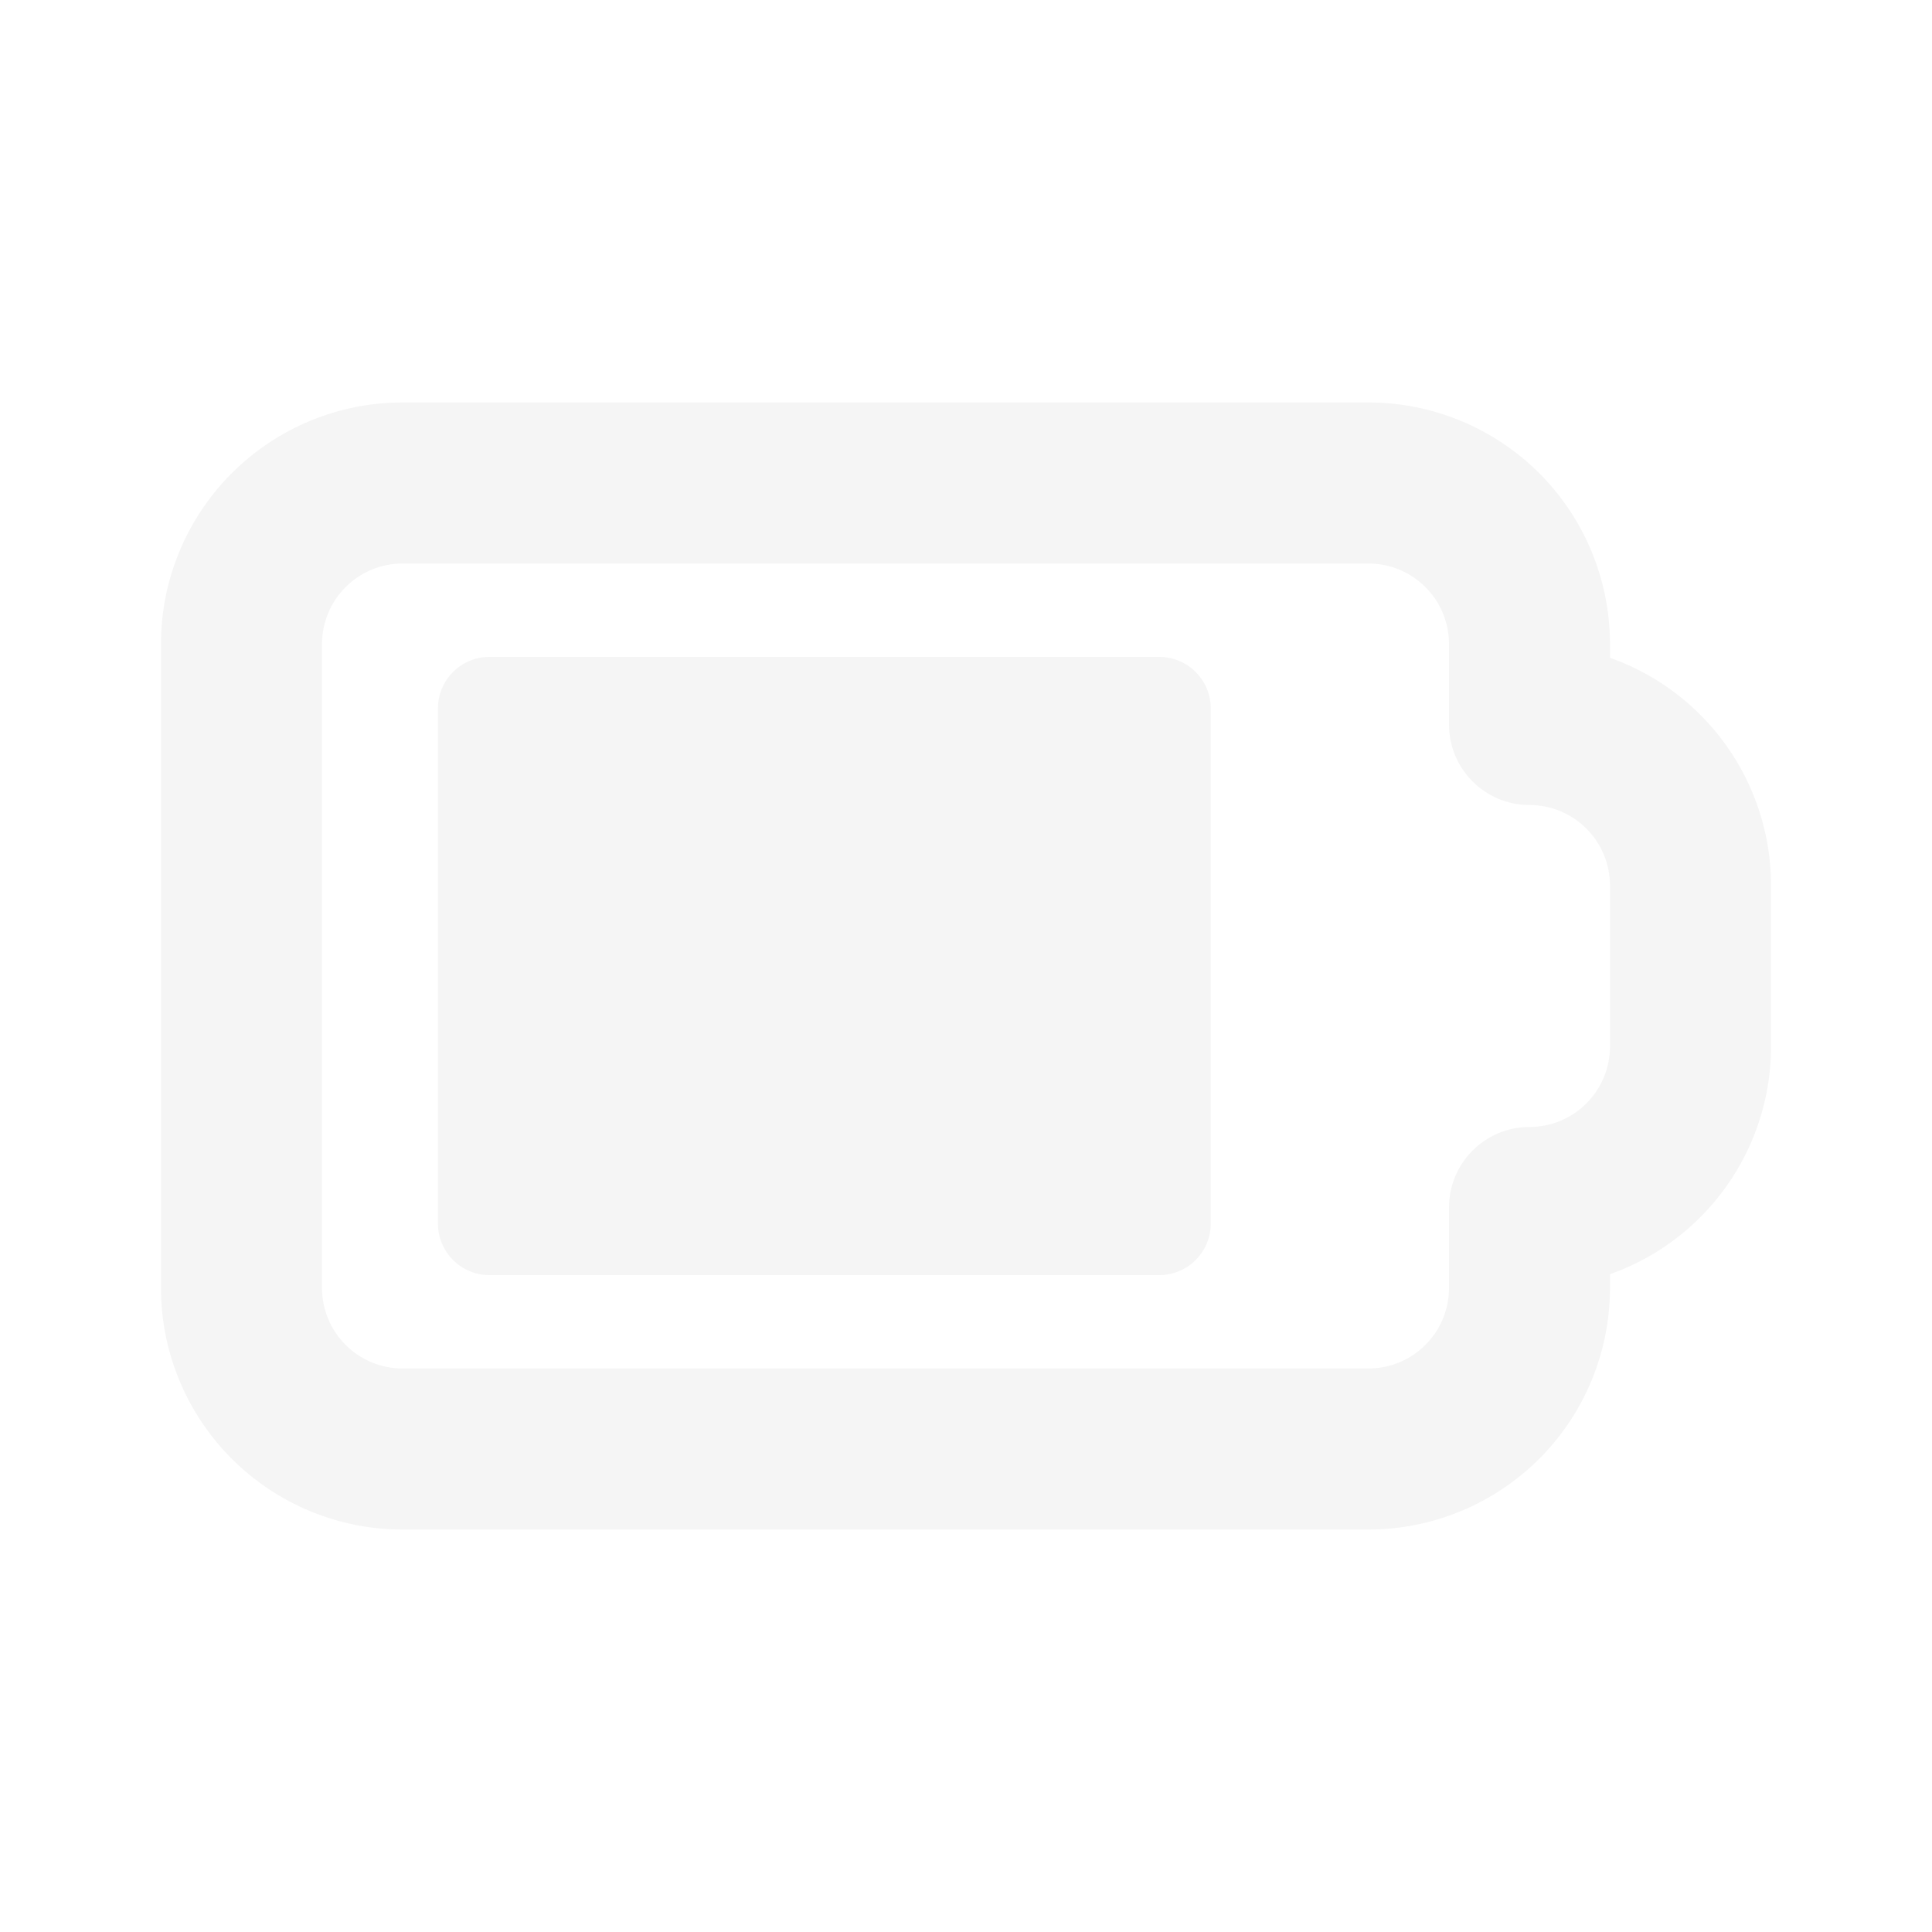
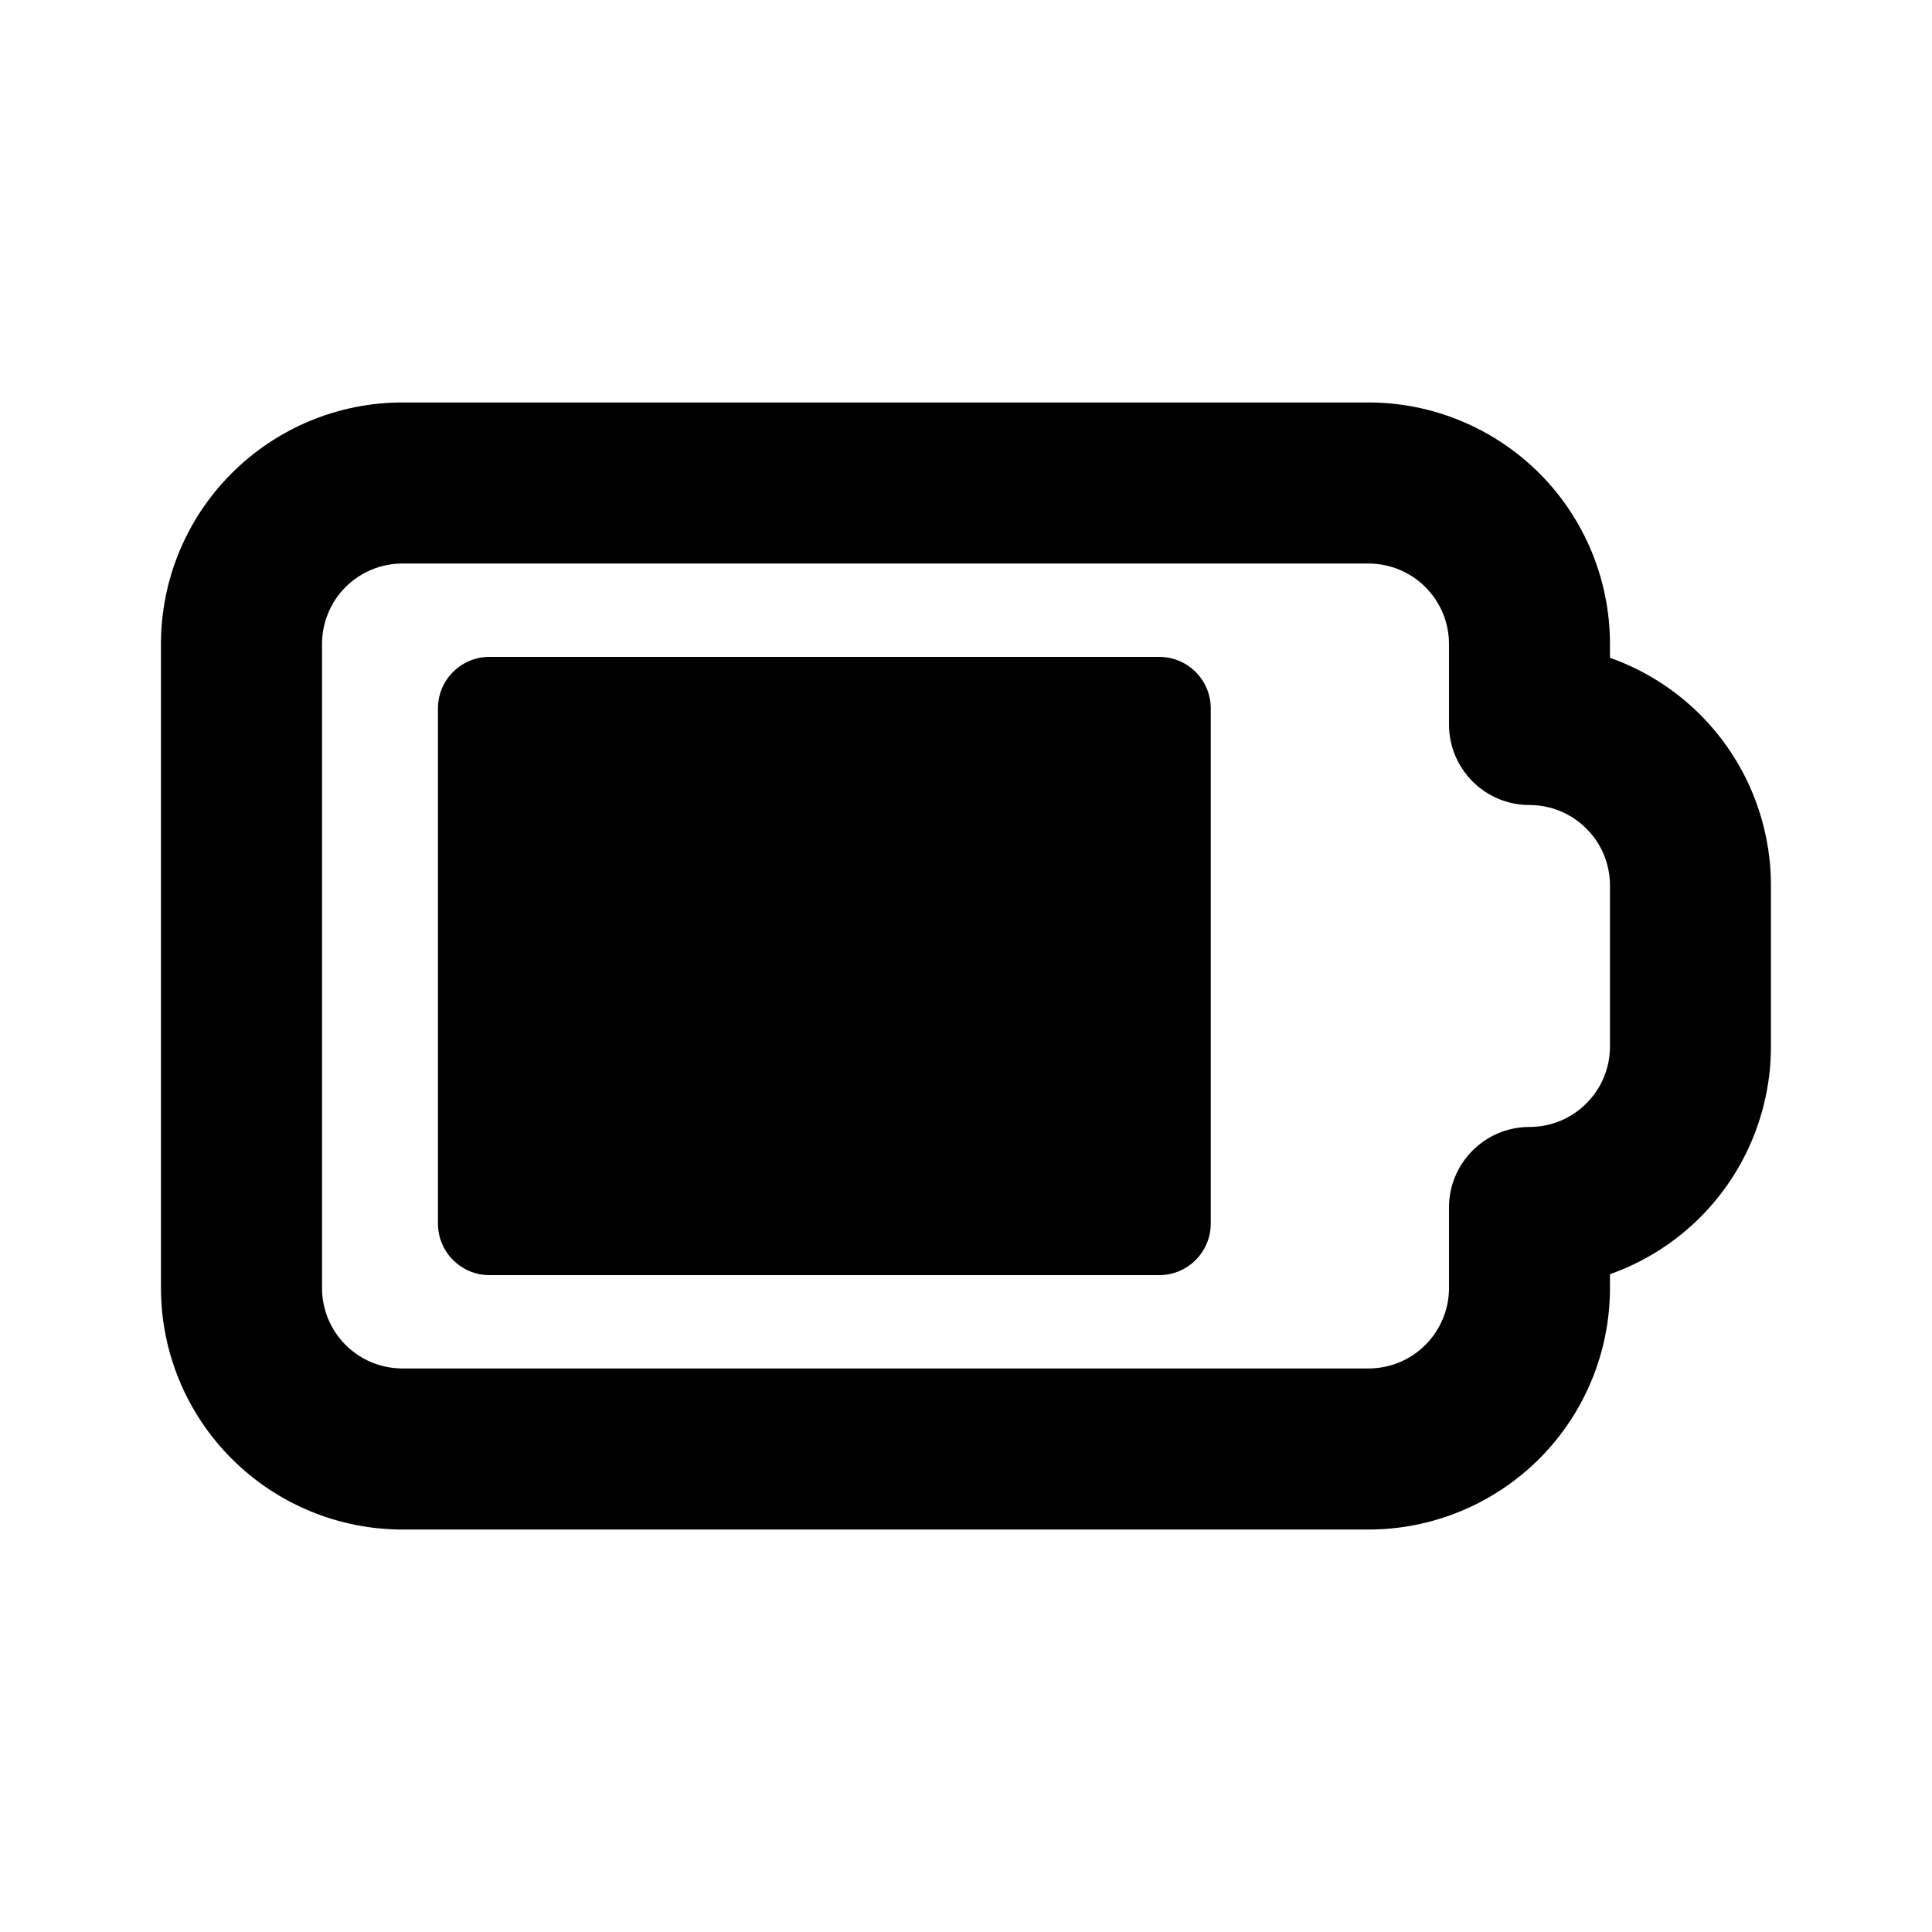
<svg xmlns="http://www.w3.org/2000/svg" width="19" height="19" viewBox="0 0 19 19" fill="none">
-   <path fill-rule="evenodd" clip-rule="evenodd" d="M2.279 4.654C2.724 4.209 3.328 3.958 3.958 3.958H13.458C14.088 3.958 14.692 4.209 15.138 4.654C15.583 5.099 15.833 5.703 15.833 6.333V6.469C16.164 6.586 16.468 6.776 16.721 7.029C17.166 7.474 17.417 8.078 17.417 8.708V10.292C17.417 10.921 17.166 11.526 16.721 11.971C16.468 12.224 16.164 12.414 15.833 12.531V12.667C15.833 13.296 15.583 13.901 15.138 14.346C14.692 14.791 14.088 15.042 13.458 15.042H3.958C3.328 15.042 2.724 14.791 2.279 14.346C1.834 13.901 1.583 13.296 1.583 12.667V6.333C1.583 5.703 1.834 5.099 2.279 4.654ZM3.958 5.542C3.748 5.542 3.547 5.625 3.399 5.774C3.25 5.922 3.167 6.123 3.167 6.333V12.667C3.167 12.877 3.25 13.078 3.399 13.226C3.547 13.375 3.748 13.458 3.958 13.458H13.458C13.668 13.458 13.87 13.375 14.018 13.226C14.167 13.078 14.25 12.877 14.25 12.667V11.875C14.25 11.438 14.604 11.083 15.042 11.083C15.252 11.083 15.453 11 15.601 10.851C15.75 10.703 15.833 10.502 15.833 10.292V8.708C15.833 8.498 15.75 8.297 15.601 8.149C15.453 8 15.252 7.917 15.042 7.917C14.604 7.917 14.25 7.562 14.25 7.125V6.333C14.25 6.123 14.167 5.922 14.018 5.774C13.87 5.625 13.668 5.542 13.458 5.542H3.958Z" fill="#F5F5F5" />
-   <path d="M4.307 6.967C4.307 6.687 4.534 6.46 4.813 6.46H11.4C11.68 6.46 11.907 6.687 11.907 6.967V12.033C11.907 12.313 11.68 12.54 11.4 12.54H4.813C4.534 12.54 4.307 12.313 4.307 12.033V6.967Z" fill="#F5F5F5" />
+   <path fill-rule="evenodd" clip-rule="evenodd" d="M2.279 4.654C2.724 4.209 3.328 3.958 3.958 3.958H13.458C14.088 3.958 14.692 4.209 15.138 4.654C15.583 5.099 15.833 5.703 15.833 6.333V6.469C16.164 6.586 16.468 6.776 16.721 7.029C17.166 7.474 17.416 8.078 17.416 8.708V10.292C17.416 10.921 17.166 11.526 16.721 11.971C16.468 12.224 16.164 12.414 15.833 12.531V12.667C15.833 13.296 15.583 13.901 15.138 14.346C14.692 14.791 14.088 15.042 13.458 15.042H3.958C3.328 15.042 2.724 14.791 2.279 14.346C1.833 13.901 1.583 13.296 1.583 12.667V6.333C1.583 5.703 1.833 5.099 2.279 4.654ZM3.958 5.542C3.748 5.542 3.547 5.625 3.398 5.774C3.25 5.922 3.167 6.123 3.167 6.333V12.667C3.167 12.877 3.25 13.078 3.398 13.226C3.547 13.375 3.748 13.458 3.958 13.458H13.458C13.668 13.458 13.87 13.375 14.018 13.226C14.166 13.078 14.25 12.877 14.25 12.667V11.875C14.25 11.438 14.604 11.083 15.041 11.083C15.252 11.083 15.453 11 15.601 10.851C15.75 10.703 15.833 10.502 15.833 10.292V8.708C15.833 8.498 15.75 8.297 15.601 8.149C15.453 8 15.252 7.917 15.041 7.917C14.604 7.917 14.25 7.562 14.25 7.125V6.333C14.25 6.123 14.166 5.922 14.018 5.774C13.87 5.625 13.668 5.542 13.458 5.542H3.958Z" fill="black" />
+   <path d="M4.307 6.967C4.307 6.687 4.534 6.46 4.813 6.46H11.4C11.68 6.46 11.907 6.687 11.907 6.967V12.033C11.907 12.313 11.68 12.54 11.4 12.54H4.813C4.534 12.54 4.307 12.313 4.307 12.033V6.967Z" fill="black" />
</svg>
